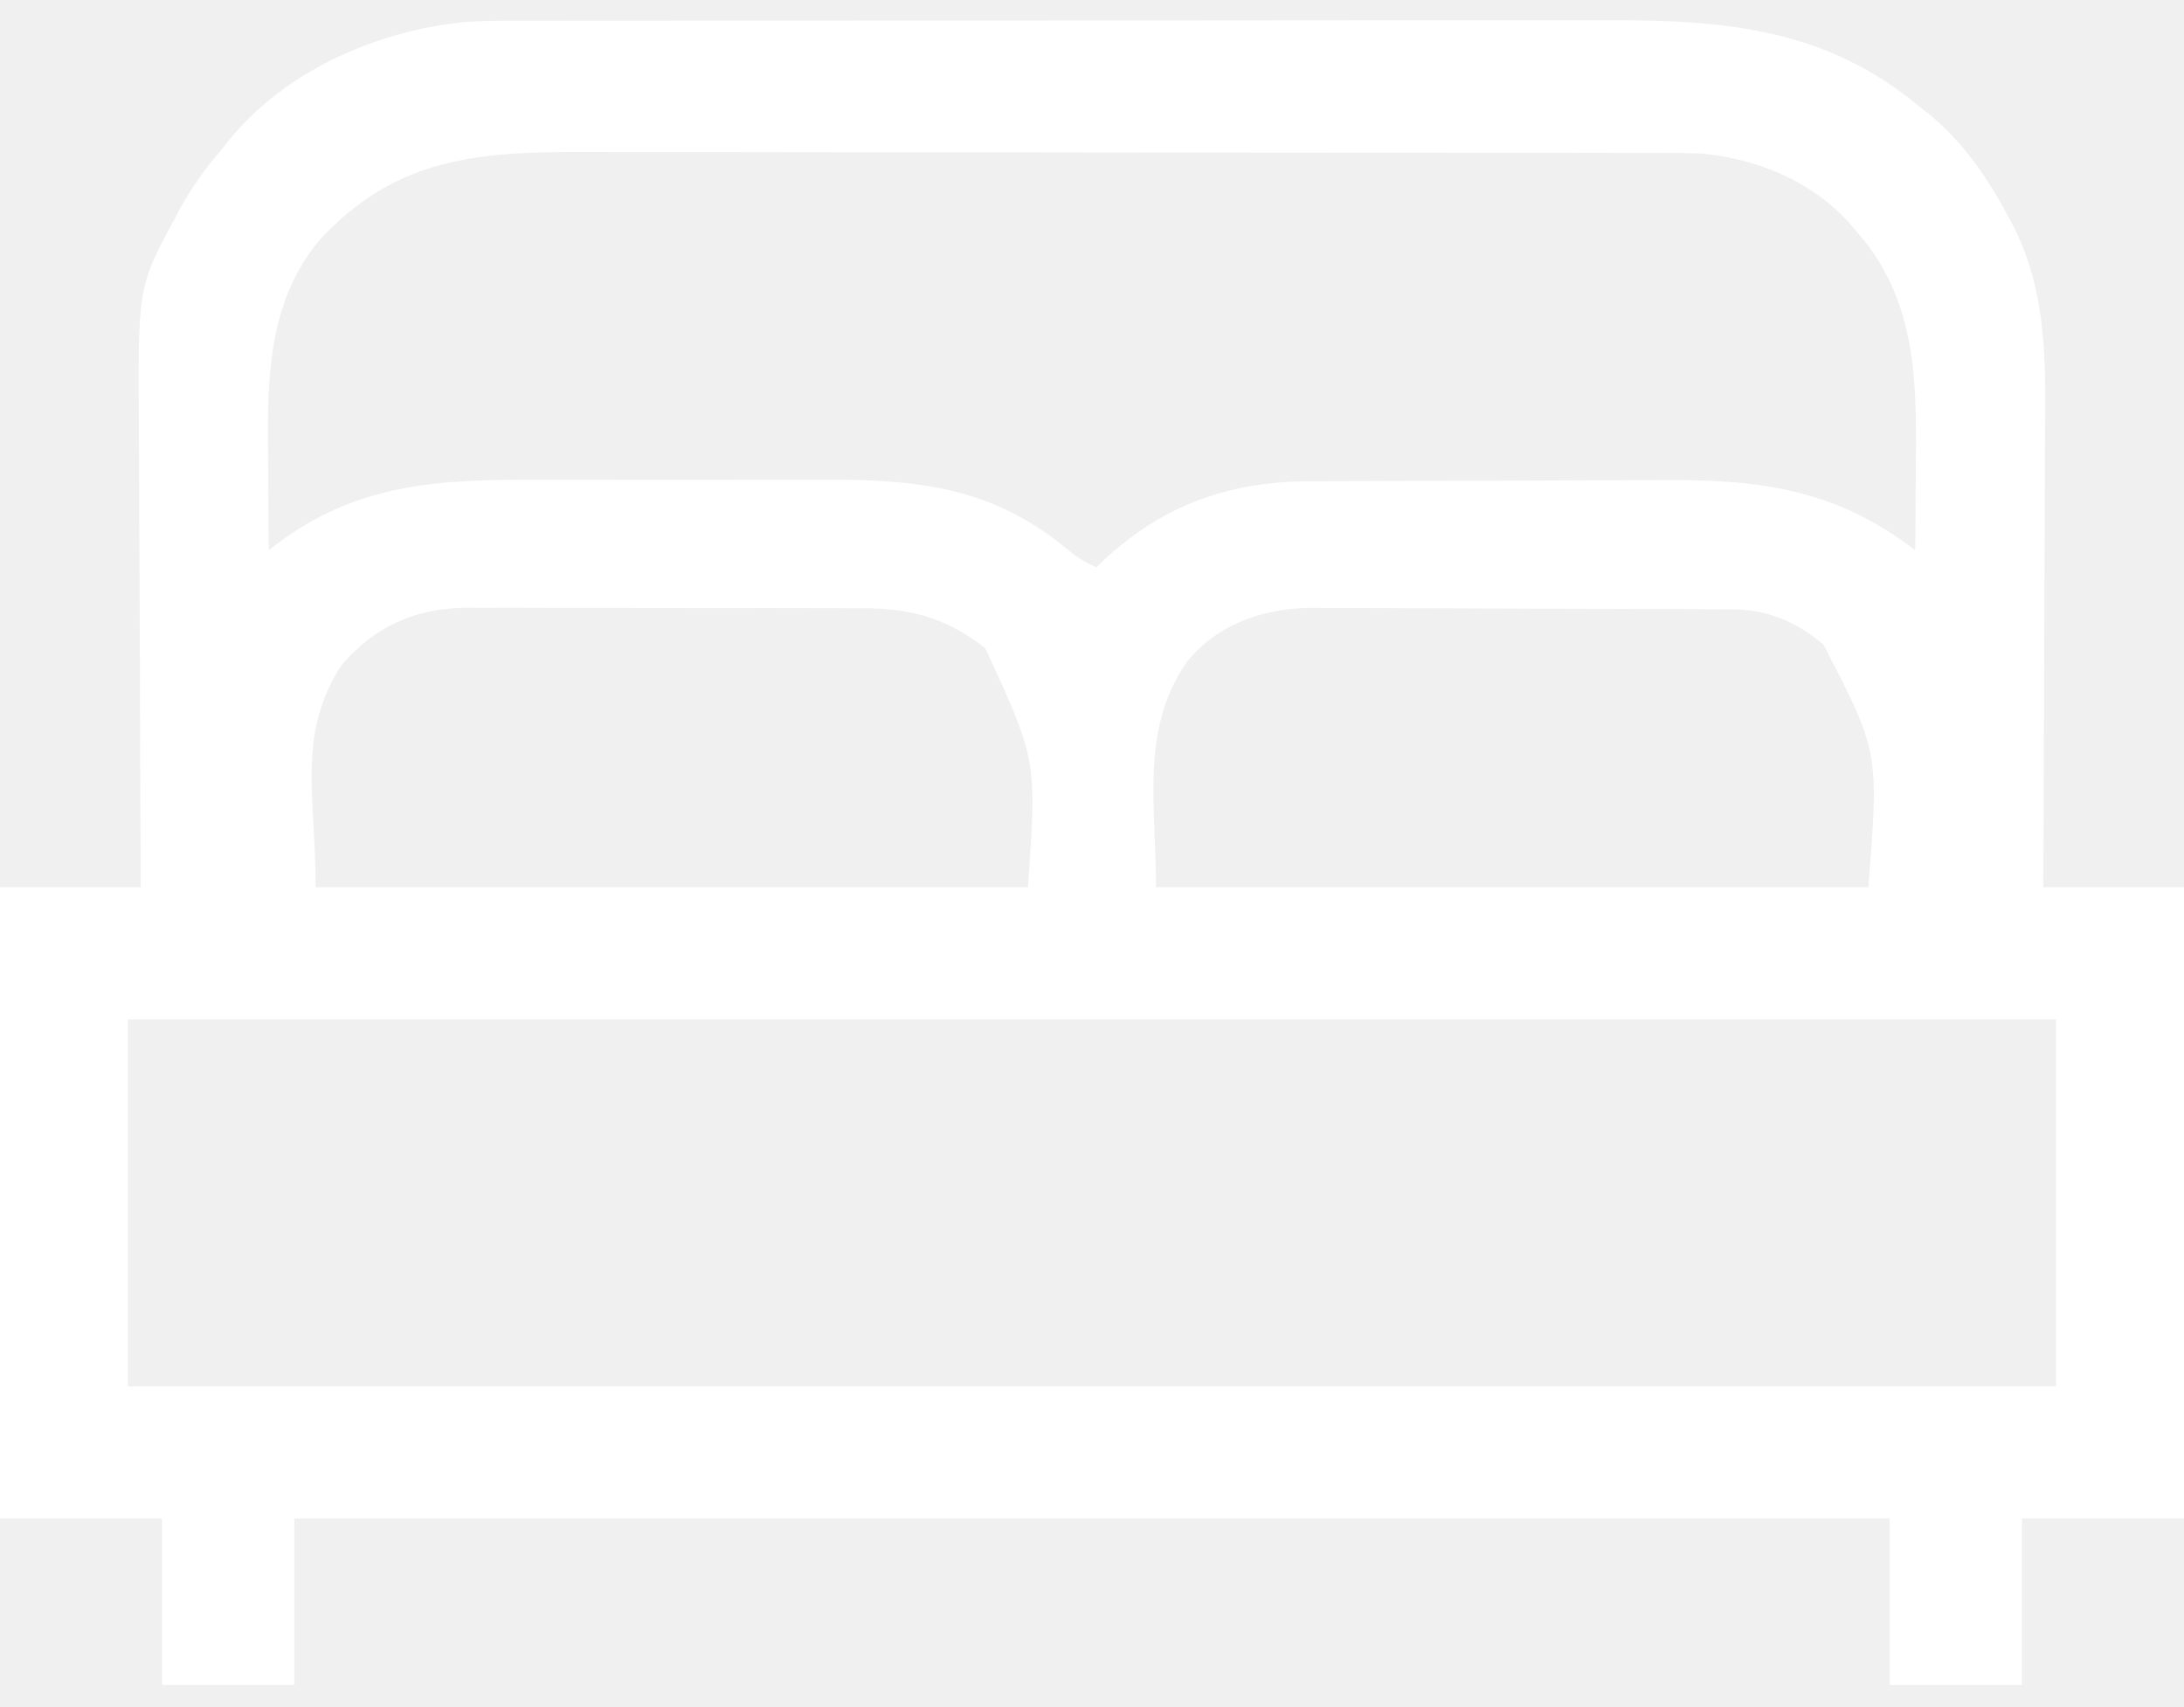
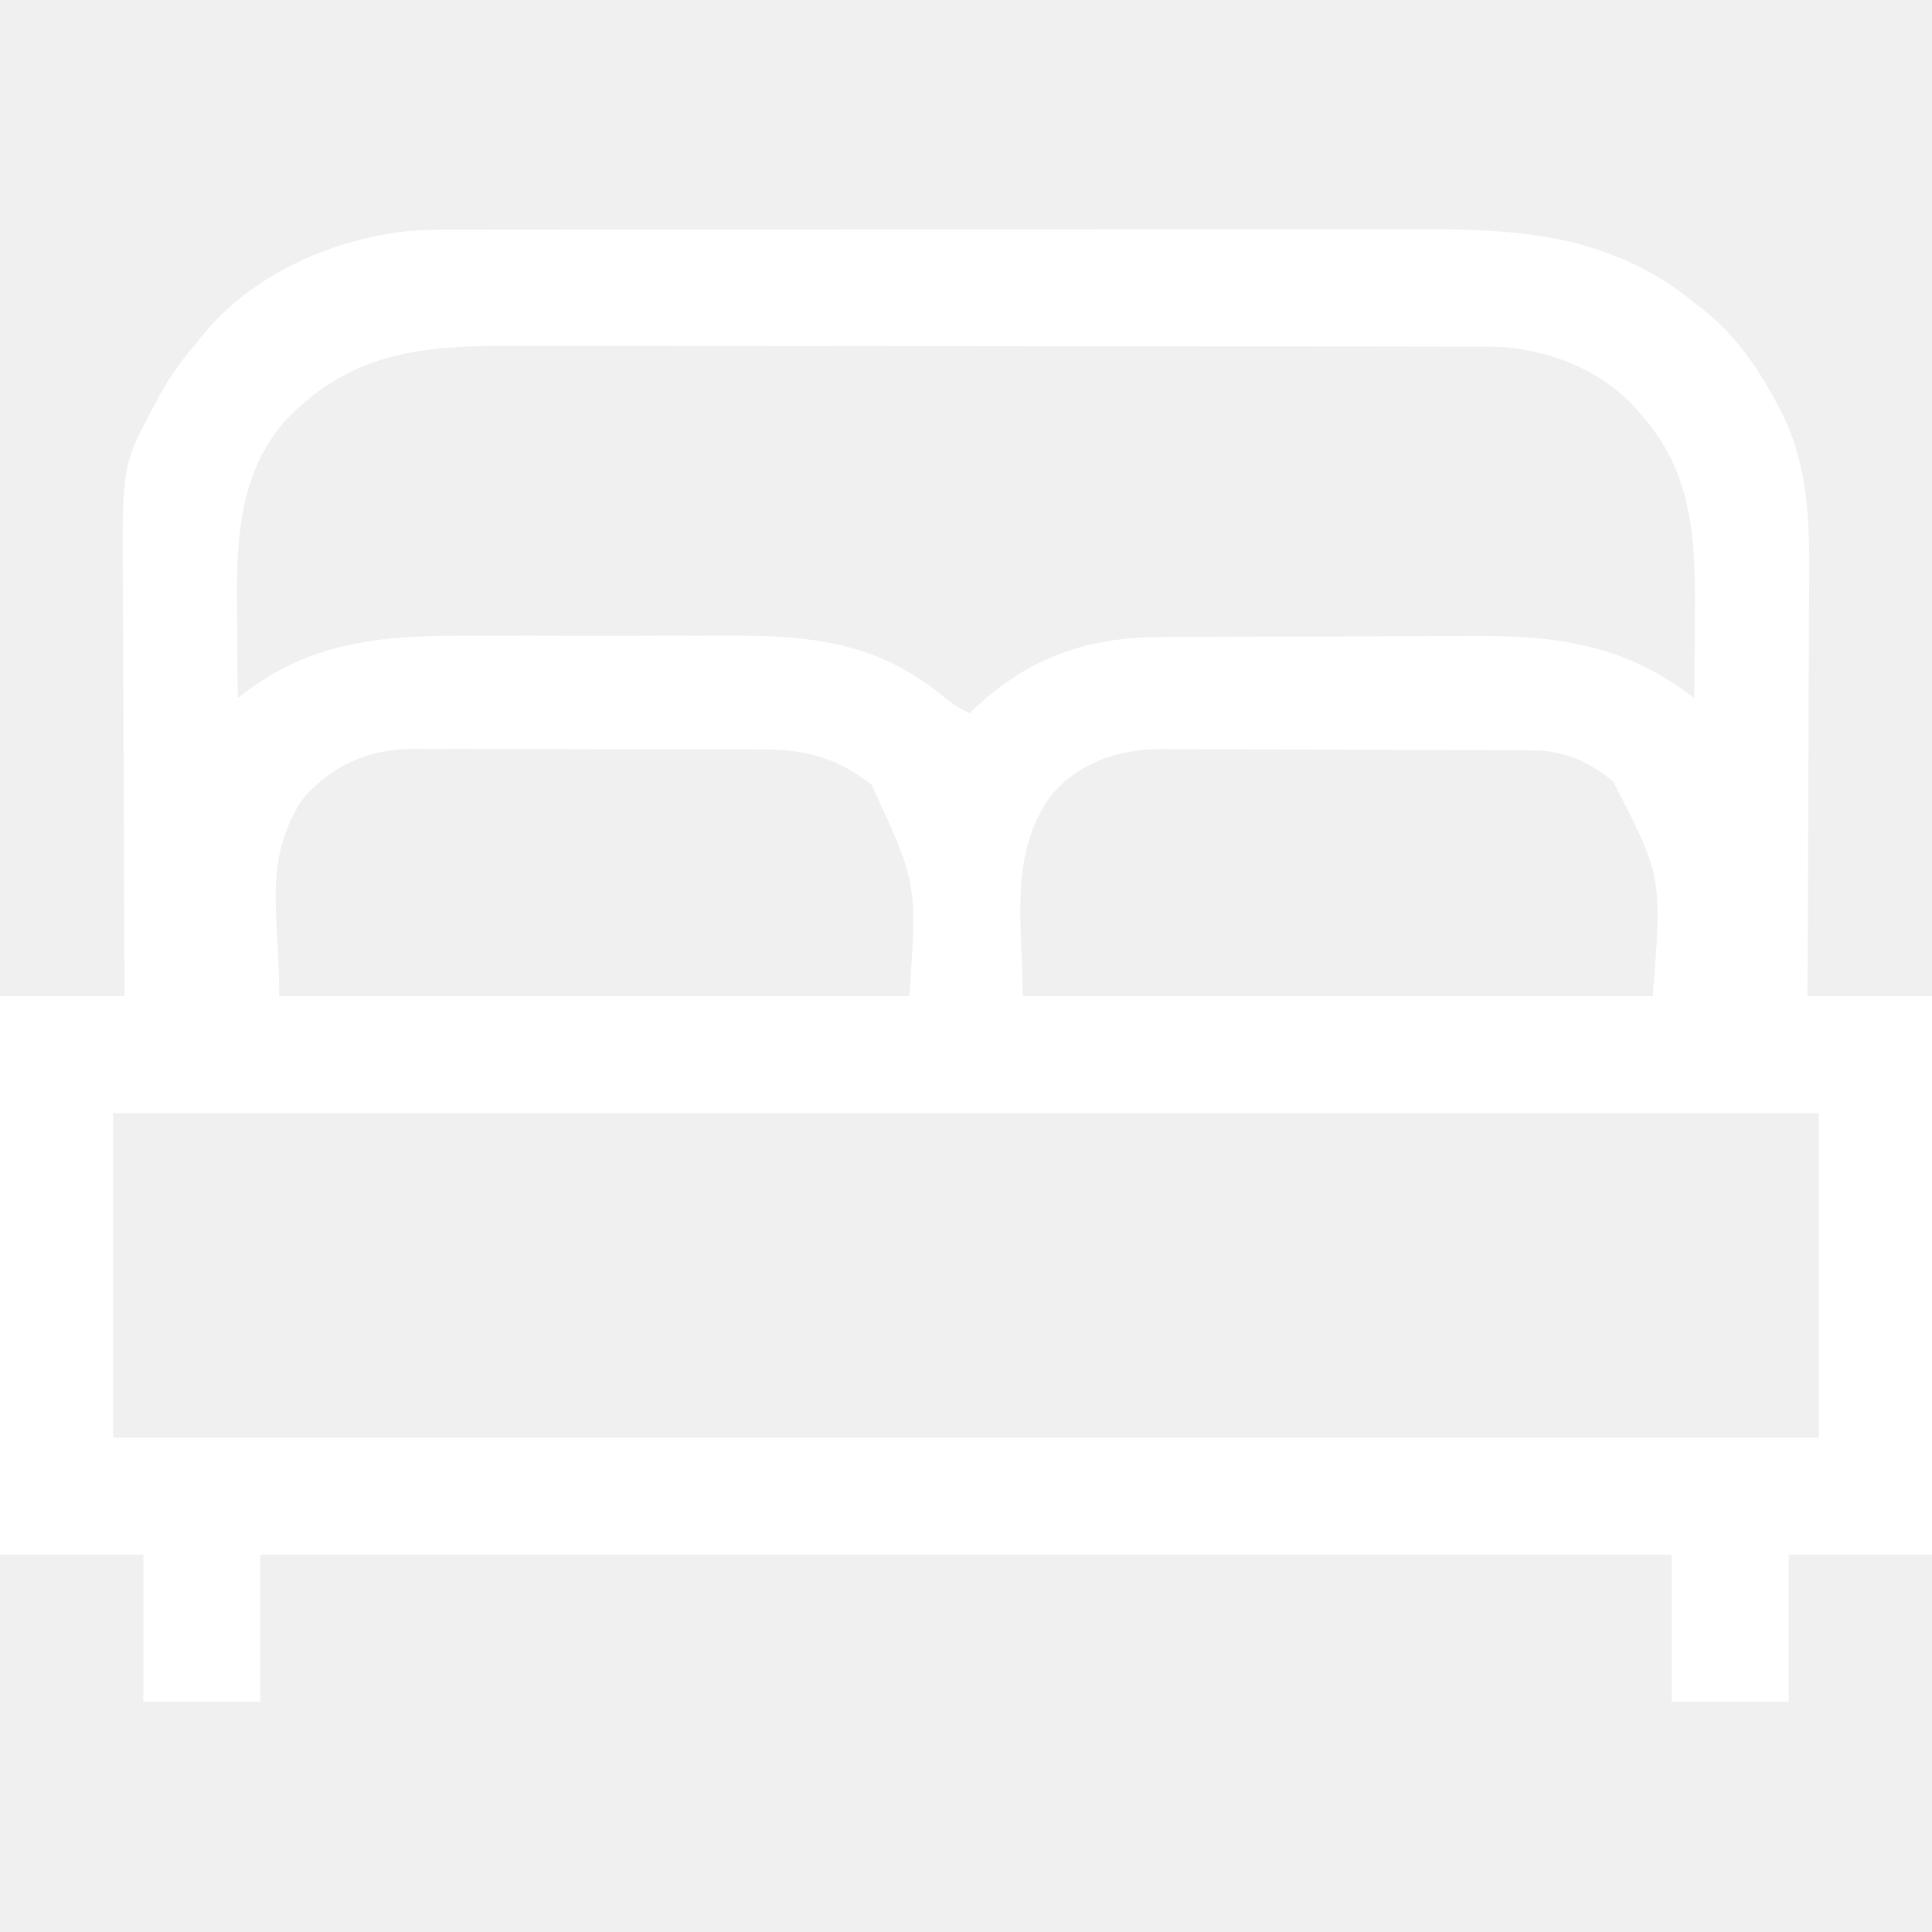
- <svg xmlns="http://www.w3.org/2000/svg" width="32" height="25" viewBox="0 0 32 25" fill="none">
-   <path d="M7.687 0.304C7.761 0.304 7.835 0.304 7.911 0.304C8.115 0.303 8.319 0.303 8.522 0.303C8.743 0.303 8.963 0.303 9.183 0.303C9.614 0.302 10.045 0.302 10.476 0.302C10.826 0.302 11.177 0.302 11.528 0.302C12.523 0.301 13.518 0.301 14.513 0.301C14.567 0.301 14.62 0.301 14.676 0.301C14.729 0.301 14.783 0.301 14.838 0.301C15.707 0.301 16.576 0.3 17.446 0.3C18.339 0.299 19.233 0.298 20.127 0.298C20.628 0.298 21.129 0.298 21.631 0.297C22.057 0.297 22.484 0.297 22.911 0.297C23.128 0.297 23.346 0.297 23.563 0.297C25.28 0.293 26.754 0.417 28.125 1.563C28.167 1.595 28.208 1.628 28.251 1.661C28.776 2.088 29.147 2.639 29.457 3.234C29.477 3.271 29.496 3.307 29.516 3.345C30.015 4.352 29.972 5.423 29.963 6.517C29.961 6.746 29.961 6.974 29.961 7.203C29.96 7.634 29.958 8.065 29.956 8.496C29.953 8.988 29.951 9.48 29.95 9.971C29.948 10.981 29.943 11.99 29.938 13C30.618 13 31.299 13 32 13C32 16.053 32 19.105 32 22.25C31.216 22.25 30.433 22.25 29.625 22.25C29.625 23.054 29.625 23.859 29.625 24.688C28.986 24.688 28.346 24.688 27.688 24.688C27.688 23.883 27.688 23.079 27.688 22.25C19.974 22.25 12.26 22.25 4.312 22.25C4.312 23.054 4.312 23.859 4.312 24.688C3.673 24.688 3.034 24.688 2.375 24.688C2.375 23.883 2.375 23.079 2.375 22.25C1.591 22.25 0.807 22.25 0 22.25C0 19.198 0 16.145 0 13C0.681 13 1.361 13 2.062 13C2.061 12.633 2.061 12.633 2.059 12.259C2.054 11.447 2.052 10.636 2.05 9.825C2.048 9.333 2.047 8.842 2.044 8.35C2.041 7.921 2.04 7.493 2.039 7.064C2.039 6.837 2.038 6.61 2.036 6.384C2.019 4.206 2.019 4.206 2.551 3.223C2.583 3.161 2.583 3.161 2.616 3.097C2.794 2.765 3.001 2.472 3.25 2.188C3.282 2.146 3.315 2.105 3.348 2.063C4.172 1.044 5.493 0.463 6.774 0.326C7.078 0.301 7.382 0.304 7.687 0.304ZM4.688 3.51C3.871 4.481 3.918 5.706 3.93 6.902C3.93 7.016 3.931 7.129 3.931 7.242C3.933 7.515 3.935 7.789 3.938 8.063C3.97 8.038 4.002 8.013 4.035 7.987C5.218 7.085 6.415 7.024 7.85 7.029C8.01 7.029 8.17 7.029 8.33 7.029C8.664 7.028 8.998 7.029 9.332 7.03C9.716 7.031 10.099 7.031 10.482 7.03C10.855 7.028 11.227 7.028 11.6 7.029C11.757 7.029 11.914 7.029 12.071 7.028C13.469 7.024 14.573 7.142 15.675 8.079C15.801 8.178 15.917 8.248 16.062 8.313C16.11 8.266 16.11 8.266 16.159 8.219C17.04 7.395 18.009 7.055 19.198 7.051C19.268 7.051 19.337 7.051 19.409 7.05C19.64 7.049 19.87 7.048 20.101 7.048C20.18 7.047 20.259 7.047 20.341 7.047C20.716 7.046 21.092 7.045 21.468 7.044C21.899 7.044 22.331 7.042 22.762 7.04C23.137 7.037 23.513 7.037 23.888 7.036C24.047 7.036 24.205 7.035 24.364 7.034C25.788 7.024 26.904 7.168 28.062 8.063C28.066 7.733 28.068 7.403 28.069 7.073C28.07 6.961 28.071 6.849 28.072 6.737C28.084 5.496 28.058 4.351 27.188 3.375C27.155 3.337 27.122 3.298 27.089 3.259C26.532 2.647 25.748 2.33 24.938 2.25C24.696 2.241 24.454 2.241 24.212 2.241C24.139 2.241 24.067 2.241 23.992 2.241C23.791 2.24 23.59 2.24 23.388 2.24C23.171 2.24 22.954 2.239 22.737 2.239C22.262 2.238 21.787 2.238 21.312 2.238C21.016 2.237 20.719 2.237 20.422 2.237C19.6 2.236 18.777 2.235 17.955 2.235C17.902 2.235 17.85 2.235 17.796 2.235C17.743 2.235 17.69 2.235 17.636 2.235C17.529 2.235 17.422 2.235 17.316 2.235C17.236 2.235 17.236 2.235 17.155 2.235C16.297 2.235 15.439 2.234 14.582 2.232C13.7 2.231 12.818 2.23 11.936 2.23C11.441 2.23 10.947 2.229 10.452 2.228C10.031 2.227 9.609 2.227 9.188 2.228C8.973 2.228 8.759 2.228 8.544 2.227C6.997 2.222 5.796 2.314 4.688 3.51ZM5 9.75C4.346 10.777 4.625 11.641 4.625 13C8.069 13 11.514 13 15.062 13C15.193 11.139 15.193 11.139 14.438 9.5C13.868 9.05 13.335 8.909 12.617 8.912C12.55 8.912 12.482 8.911 12.413 8.911C12.192 8.91 11.971 8.91 11.751 8.91C11.596 8.91 11.441 8.91 11.287 8.909C10.964 8.909 10.64 8.909 10.317 8.91C9.904 8.91 9.491 8.909 9.078 8.907C8.759 8.906 8.44 8.906 8.121 8.907C7.969 8.907 7.817 8.906 7.664 8.905C7.451 8.904 7.238 8.905 7.024 8.906C6.962 8.906 6.9 8.905 6.836 8.904C6.08 8.912 5.495 9.176 5 9.75ZM17.39 9.699C16.703 10.684 16.938 11.811 16.938 13C20.382 13 23.826 13 27.375 13C27.531 11.019 27.531 11.019 26.72 9.448C26.338 9.119 25.899 8.931 25.396 8.928C25.338 8.928 25.28 8.927 25.22 8.927C25.156 8.927 25.093 8.927 25.027 8.927C24.96 8.926 24.893 8.926 24.824 8.925C24.601 8.924 24.379 8.923 24.156 8.923C24.08 8.922 24.004 8.922 23.925 8.922C23.522 8.921 23.119 8.92 22.716 8.919C22.3 8.918 21.885 8.916 21.469 8.914C21.149 8.912 20.828 8.912 20.508 8.911C20.355 8.911 20.202 8.91 20.049 8.909C19.834 8.908 19.619 8.908 19.404 8.908C19.342 8.907 19.279 8.907 19.215 8.906C18.515 8.911 17.84 9.141 17.39 9.699ZM1.875 14.938C1.875 16.711 1.875 18.485 1.875 20.313C11.197 20.313 20.52 20.313 30.125 20.313C30.125 18.539 30.125 16.765 30.125 14.938C20.802 14.938 11.48 14.938 1.875 14.938Z" fill="white" />
+ <svg xmlns="http://www.w3.org/2000/svg" width="32" height="32" viewBox="0 0 32 32" fill="none">
+   <path d="M7.687 3.804C7.761 3.804 7.835 3.804 7.911 3.804C8.115 3.803 8.319 3.803 8.522 3.803C8.743 3.803 8.963 3.803 9.183 3.803C9.614 3.802 10.045 3.802 10.476 3.802C10.826 3.802 11.177 3.802 11.528 3.802C12.523 3.801 13.518 3.801 14.513 3.801C14.567 3.801 14.62 3.801 14.676 3.801C14.729 3.801 14.783 3.801 14.838 3.801C15.707 3.801 16.576 3.8 17.446 3.8C18.339 3.799 19.233 3.798 20.127 3.798C20.628 3.798 21.129 3.798 21.631 3.797C22.057 3.797 22.484 3.797 22.911 3.797C23.128 3.797 23.346 3.797 23.563 3.797C25.28 3.793 26.754 3.917 28.125 5.063C28.167 5.095 28.208 5.128 28.251 5.161C28.776 5.588 29.147 6.139 29.457 6.734C29.477 6.771 29.496 6.807 29.516 6.845C30.015 7.852 29.972 8.923 29.963 10.017C29.961 10.246 29.961 10.475 29.961 10.703C29.96 11.134 29.958 11.565 29.956 11.996C29.953 12.488 29.951 12.98 29.95 13.471C29.948 14.481 29.943 15.49 29.938 16.5C30.618 16.5 31.299 16.5 32 16.5C32 19.553 32 22.605 32 25.75C31.216 25.75 30.433 25.75 29.625 25.75C29.625 26.554 29.625 27.359 29.625 28.188C28.986 28.188 28.346 28.188 27.688 28.188C27.688 27.383 27.688 26.579 27.688 25.75C19.974 25.75 12.26 25.75 4.312 25.75C4.312 26.554 4.312 27.359 4.312 28.188C3.673 28.188 3.034 28.188 2.375 28.188C2.375 27.383 2.375 26.579 2.375 25.75C1.591 25.75 0.807 25.75 0 25.75C0 22.698 0 19.645 0 16.5C0.681 16.5 1.361 16.5 2.062 16.5C2.061 16.133 2.061 16.133 2.059 15.759C2.054 14.947 2.052 14.136 2.05 13.325C2.048 12.833 2.047 12.342 2.044 11.85C2.041 11.421 2.04 10.993 2.039 10.564C2.039 10.337 2.038 10.11 2.036 9.884C2.019 7.706 2.019 7.706 2.551 6.723C2.583 6.661 2.583 6.661 2.616 6.597C2.794 6.265 3.001 5.972 3.25 5.688C3.282 5.646 3.315 5.605 3.348 5.563C4.172 4.544 5.493 3.963 6.774 3.826C7.078 3.801 7.382 3.804 7.687 3.804ZM4.688 7.01C3.871 7.981 3.918 9.206 3.93 10.402C3.93 10.516 3.931 10.629 3.931 10.742C3.933 11.015 3.935 11.289 3.938 11.563C3.97 11.538 4.002 11.513 4.035 11.487C5.218 10.585 6.415 10.524 7.85 10.529C8.01 10.529 8.17 10.529 8.33 10.529C8.664 10.528 8.998 10.529 9.332 10.53C9.716 10.531 10.099 10.531 10.482 10.53C10.855 10.528 11.227 10.528 11.6 10.529C11.757 10.529 11.914 10.529 12.071 10.528C13.469 10.524 14.573 10.642 15.675 11.579C15.801 11.678 15.917 11.748 16.062 11.813C16.11 11.766 16.11 11.766 16.159 11.719C17.04 10.895 18.009 10.555 19.198 10.552C19.268 10.551 19.337 10.551 19.409 10.55C19.64 10.549 19.87 10.548 20.101 10.548C20.18 10.547 20.259 10.547 20.341 10.547C20.716 10.546 21.092 10.545 21.468 10.544C21.899 10.544 22.331 10.542 22.762 10.54C23.137 10.537 23.513 10.537 23.888 10.536C24.047 10.536 24.205 10.535 24.364 10.534C25.788 10.524 26.904 10.668 28.062 11.563C28.066 11.233 28.068 10.903 28.069 10.573C28.07 10.461 28.071 10.349 28.072 10.237C28.084 8.996 28.058 7.851 27.188 6.875C27.155 6.837 27.122 6.798 27.089 6.759C26.532 6.147 25.748 5.83 24.938 5.75C24.696 5.741 24.454 5.741 24.212 5.741C24.139 5.741 24.067 5.741 23.992 5.741C23.791 5.74 23.59 5.74 23.388 5.74C23.171 5.74 22.954 5.739 22.737 5.739C22.262 5.738 21.787 5.738 21.312 5.738C21.016 5.737 20.719 5.737 20.422 5.737C19.6 5.736 18.777 5.735 17.955 5.735C17.902 5.735 17.85 5.735 17.796 5.735C17.743 5.735 17.69 5.735 17.636 5.735C17.529 5.735 17.422 5.735 17.316 5.735C17.236 5.735 17.236 5.735 17.155 5.735C16.297 5.735 15.439 5.734 14.582 5.732C13.7 5.731 12.818 5.73 11.936 5.73C11.441 5.73 10.947 5.729 10.452 5.728C10.031 5.727 9.609 5.727 9.188 5.728C8.973 5.728 8.759 5.728 8.544 5.727C6.997 5.722 5.796 5.814 4.688 7.01ZM5 13.25C4.346 14.277 4.625 15.141 4.625 16.5C8.069 16.5 11.514 16.5 15.062 16.5C15.193 14.639 15.193 14.639 14.438 13C13.868 12.55 13.335 12.409 12.617 12.412C12.55 12.412 12.482 12.412 12.413 12.411C12.192 12.41 11.971 12.41 11.751 12.411C11.596 12.41 11.441 12.41 11.287 12.409C10.964 12.409 10.64 12.409 10.317 12.41C9.904 12.41 9.491 12.409 9.078 12.407C8.759 12.406 8.44 12.406 8.121 12.406C7.969 12.407 7.817 12.406 7.664 12.405C7.451 12.405 7.238 12.405 7.024 12.406C6.962 12.406 6.9 12.405 6.836 12.404C6.08 12.412 5.495 12.676 5 13.25ZM17.39 13.199C16.703 14.184 16.938 15.311 16.938 16.5C20.382 16.5 23.826 16.5 27.375 16.5C27.531 14.519 27.531 14.519 26.72 12.948C26.338 12.619 25.899 12.431 25.396 12.428C25.338 12.428 25.28 12.428 25.22 12.427C25.156 12.427 25.093 12.427 25.027 12.427C24.96 12.426 24.893 12.426 24.824 12.425C24.601 12.424 24.379 12.423 24.156 12.423C24.08 12.422 24.004 12.422 23.925 12.422C23.522 12.421 23.119 12.42 22.716 12.419C22.3 12.418 21.885 12.416 21.469 12.414C21.149 12.412 20.828 12.412 20.508 12.411C20.355 12.411 20.202 12.41 20.049 12.409C19.834 12.408 19.619 12.408 19.404 12.408C19.342 12.407 19.279 12.407 19.215 12.406C18.515 12.411 17.84 12.641 17.39 13.199ZM1.875 18.438C1.875 20.211 1.875 21.985 1.875 23.813C11.197 23.813 20.52 23.813 30.125 23.813C30.125 22.039 30.125 20.265 30.125 18.438C20.802 18.438 11.48 18.438 1.875 18.438Z" fill="white" />
</svg>
